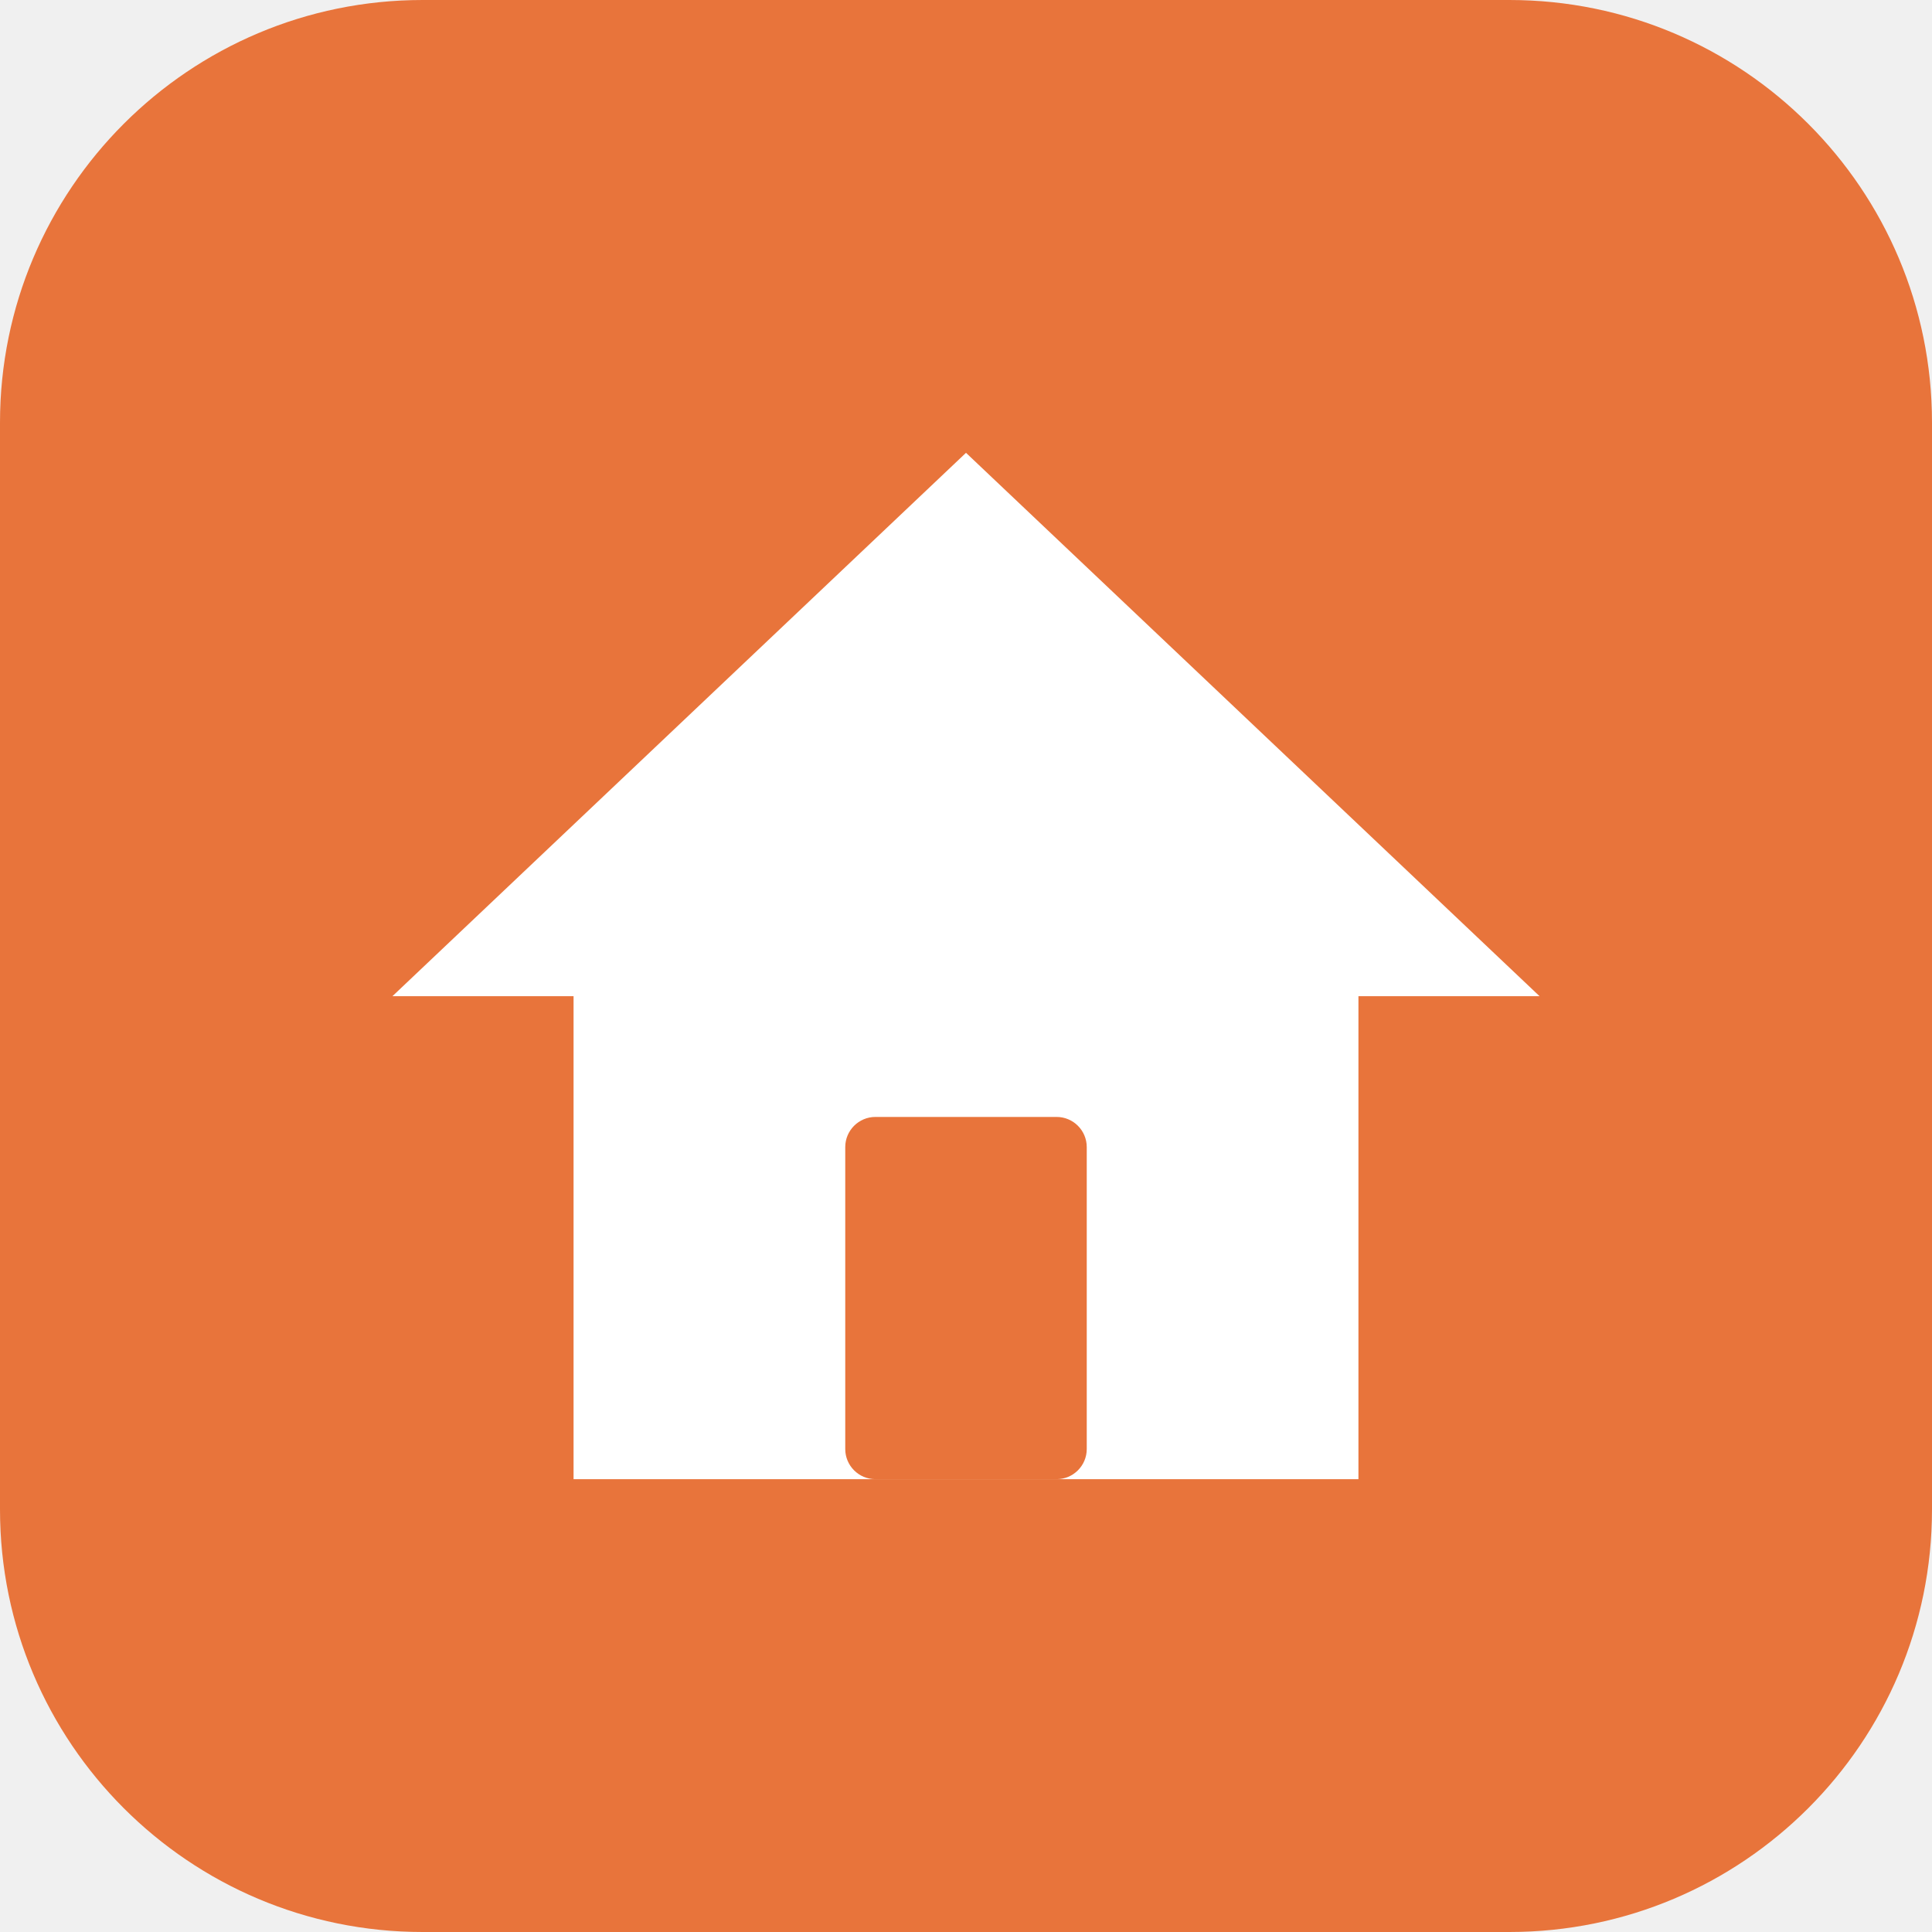
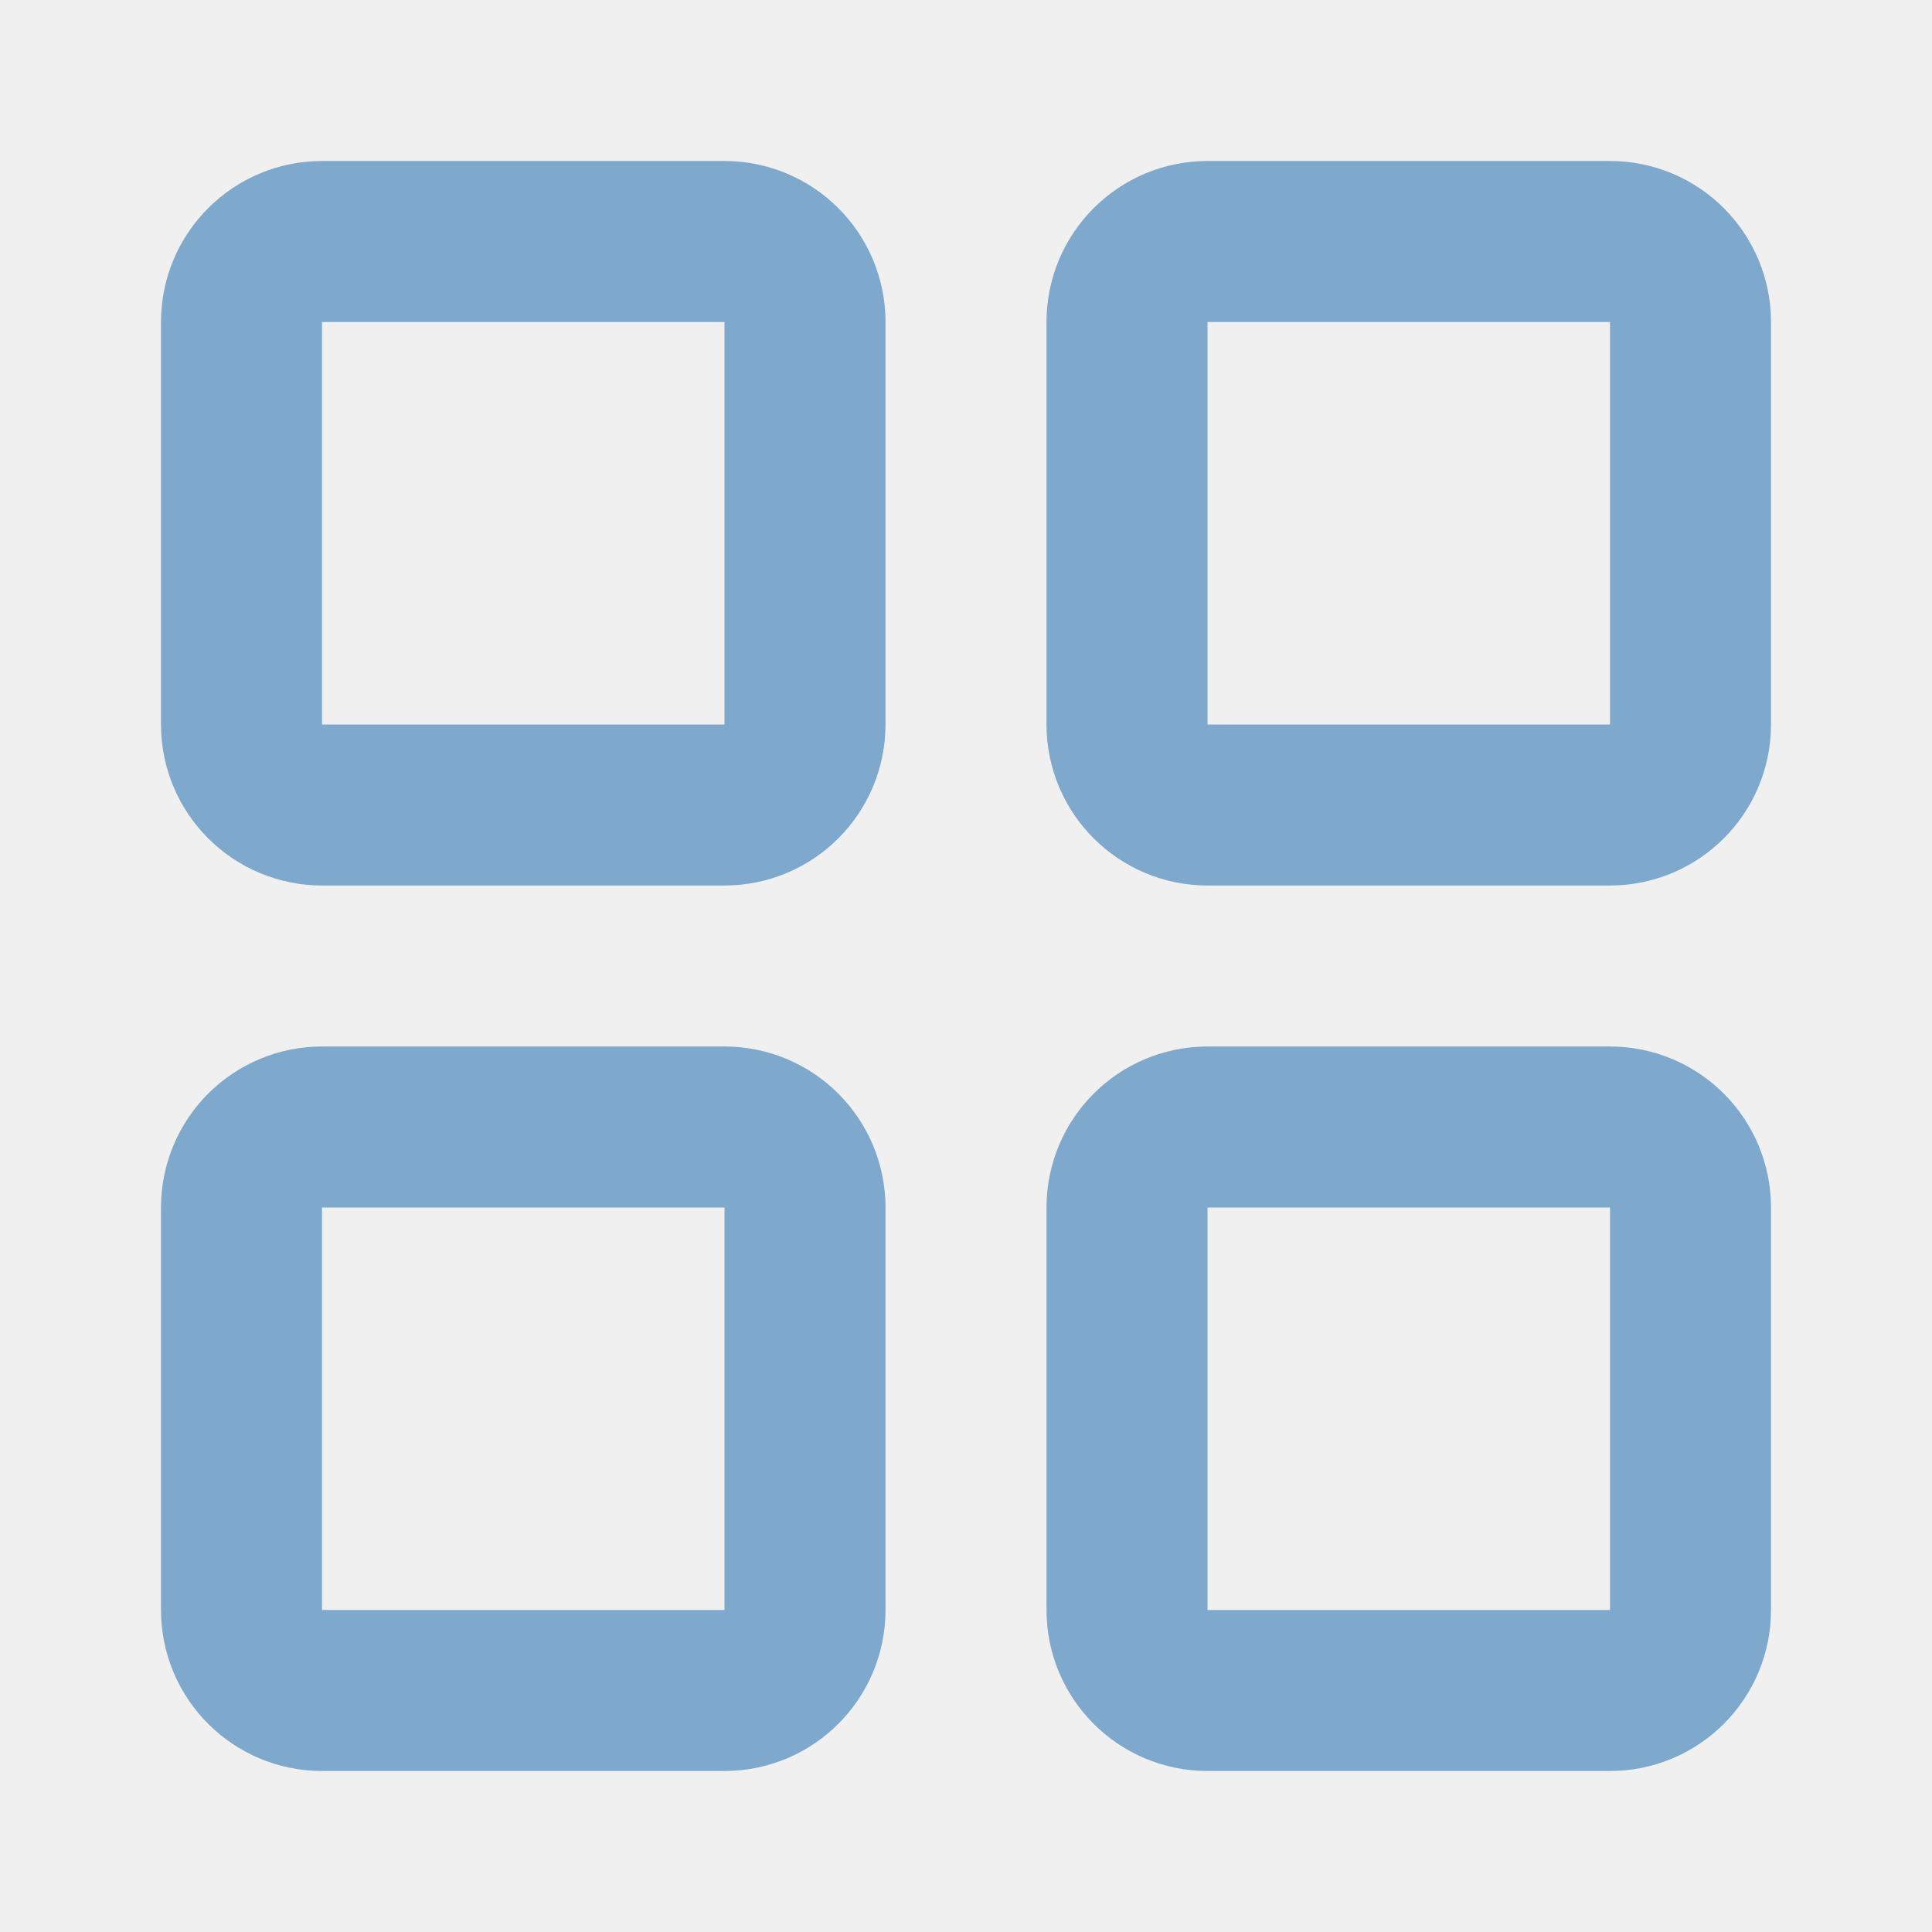
- <svg xmlns="http://www.w3.org/2000/svg" viewBox="0 0 64 64" width="64" height="64">
-   <rect width="64" height="64" rx="14" fill="#e8743b" />
-   <path d="M32 15 L51 33 H45 V49 H19 V33 H13 Z" fill="#ffffff" />
-   <rect x="28" y="37" width="8" height="12" rx="1" fill="#e8743b" />
+ <svg xmlns="http://www.w3.org/2000/svg" width="24" height="24" viewBox="0 0 24 24" fill="none" stroke="#7ea8cc" stroke-width="2" stroke-linecap="round" stroke-linejoin="round">
+   <rect width="7" height="7" x="3" y="3" rx="1" />
+   <rect width="7" height="7" x="14" y="3" rx="1" />
+   <rect width="7" height="7" x="14" y="14" rx="1" />
+   <rect width="7" height="7" x="3" y="14" rx="1" />
</svg>
